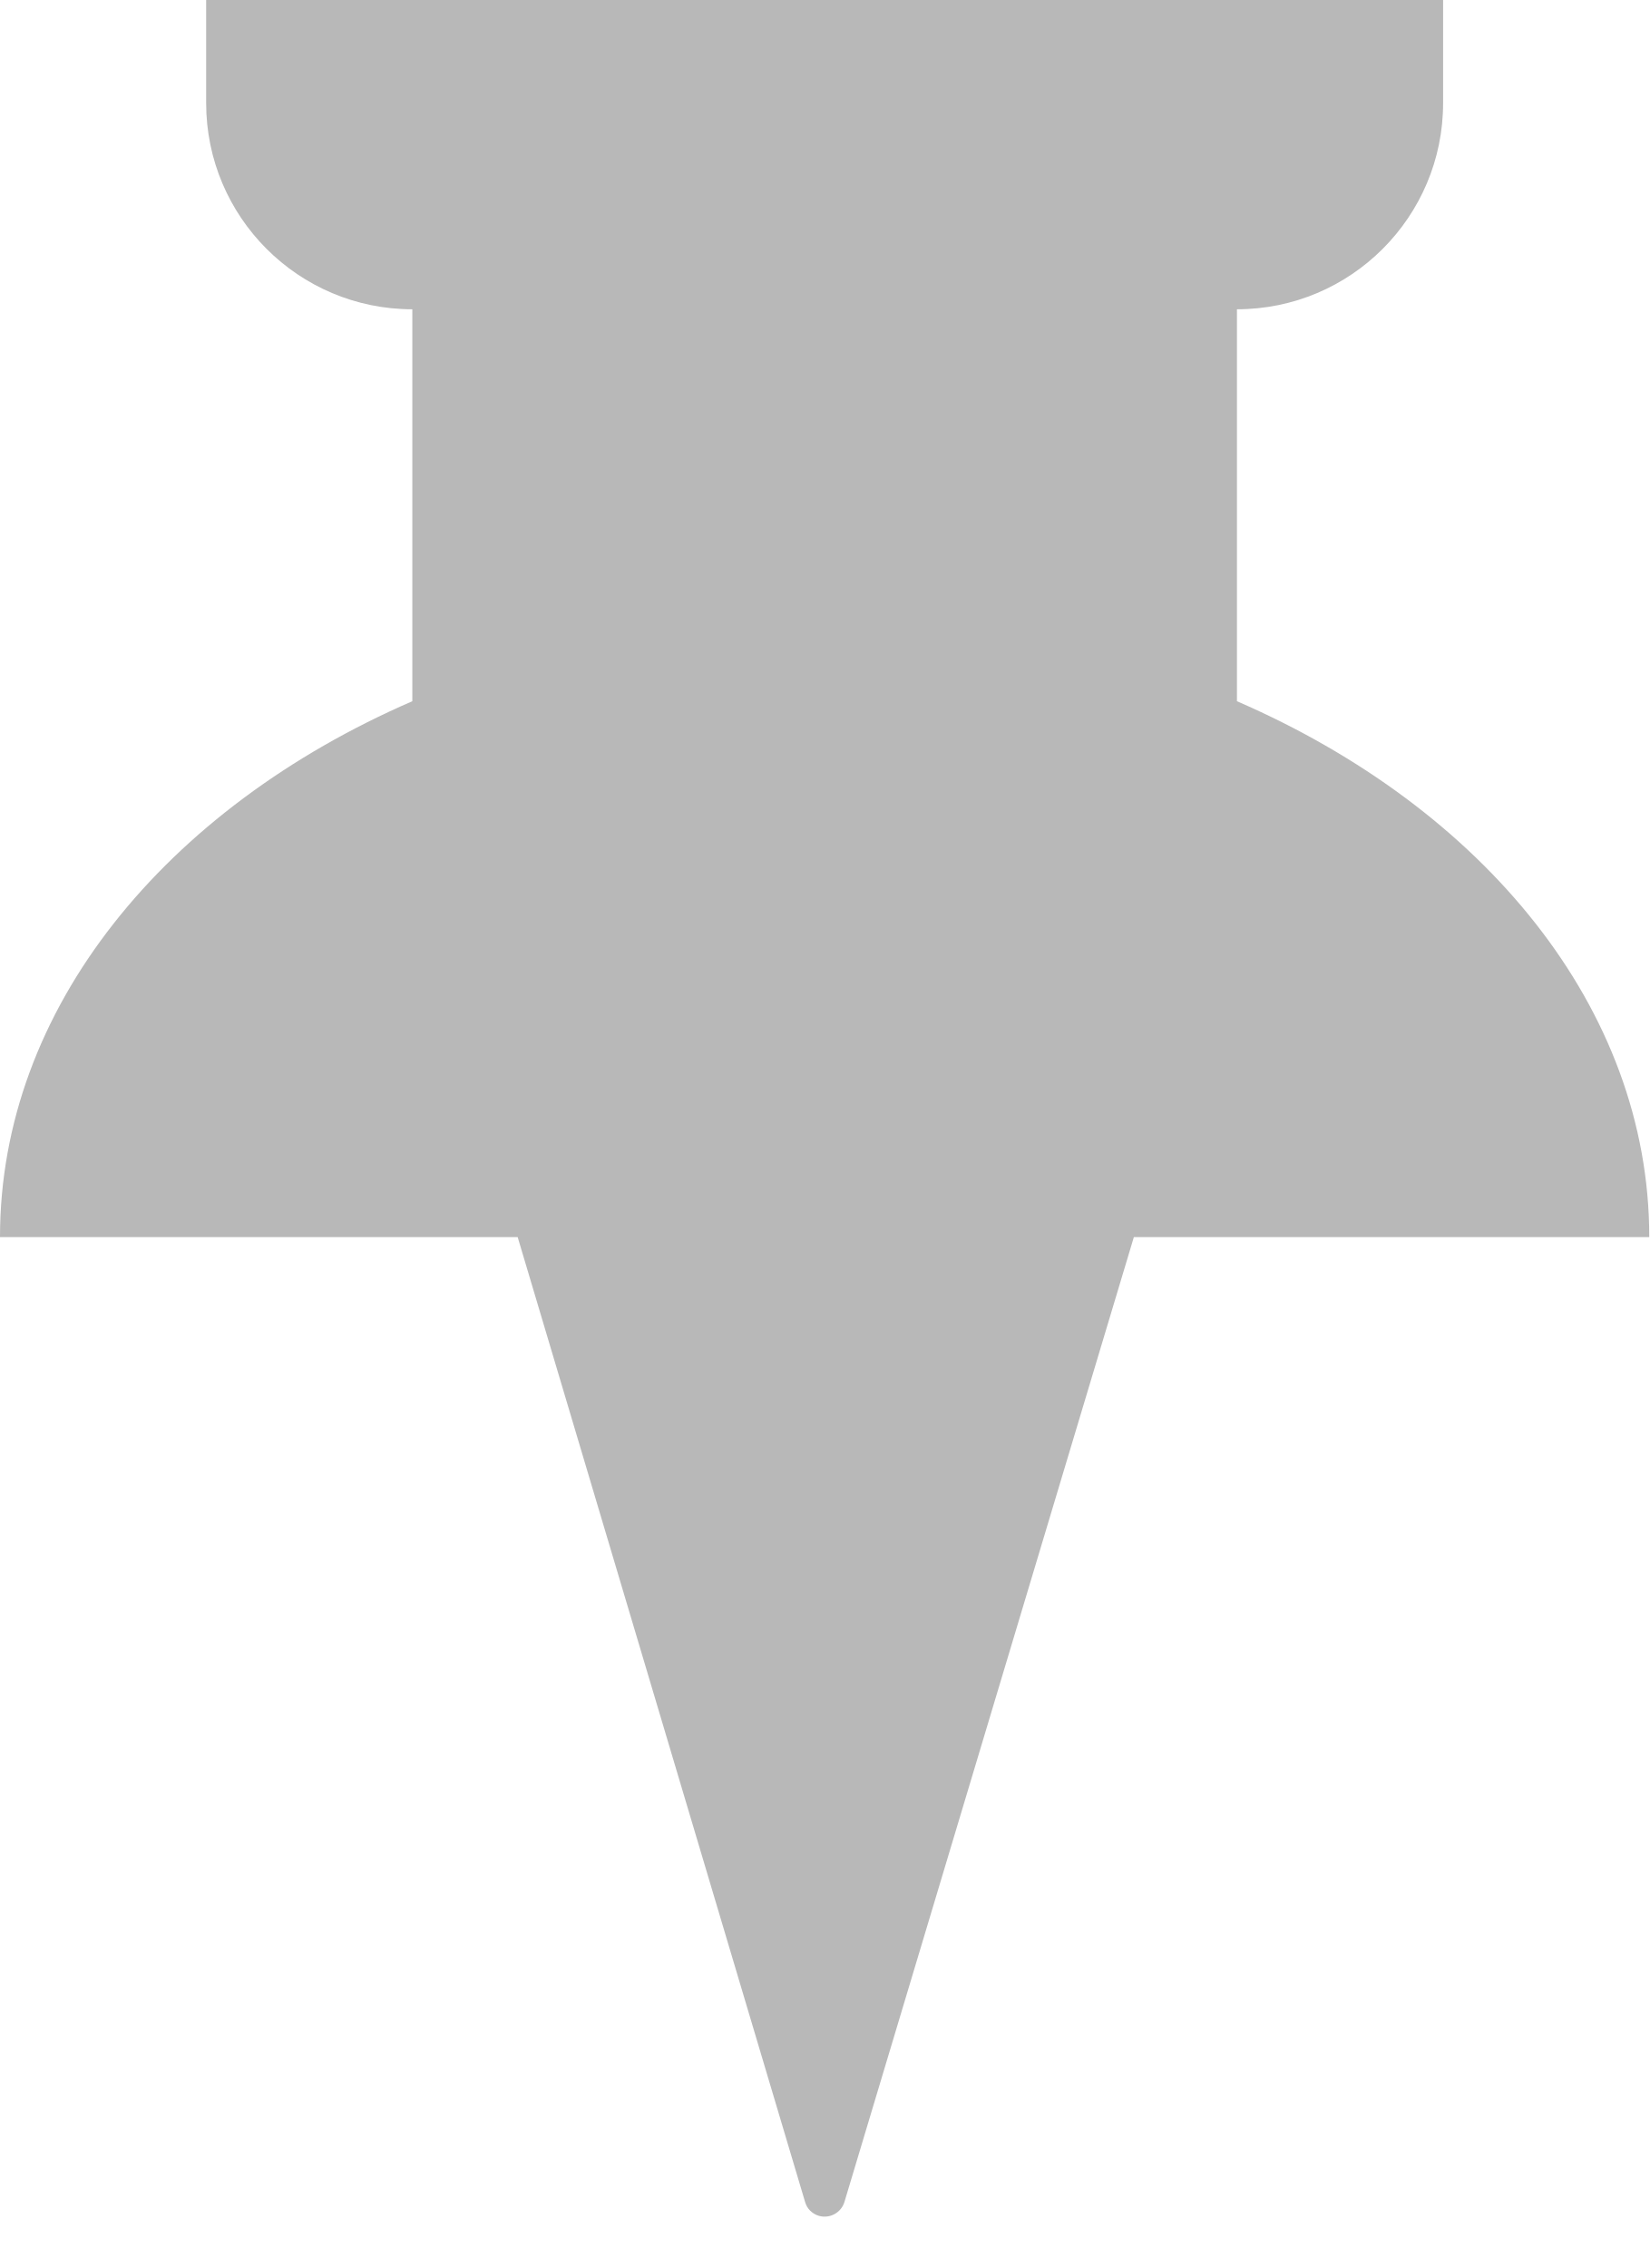
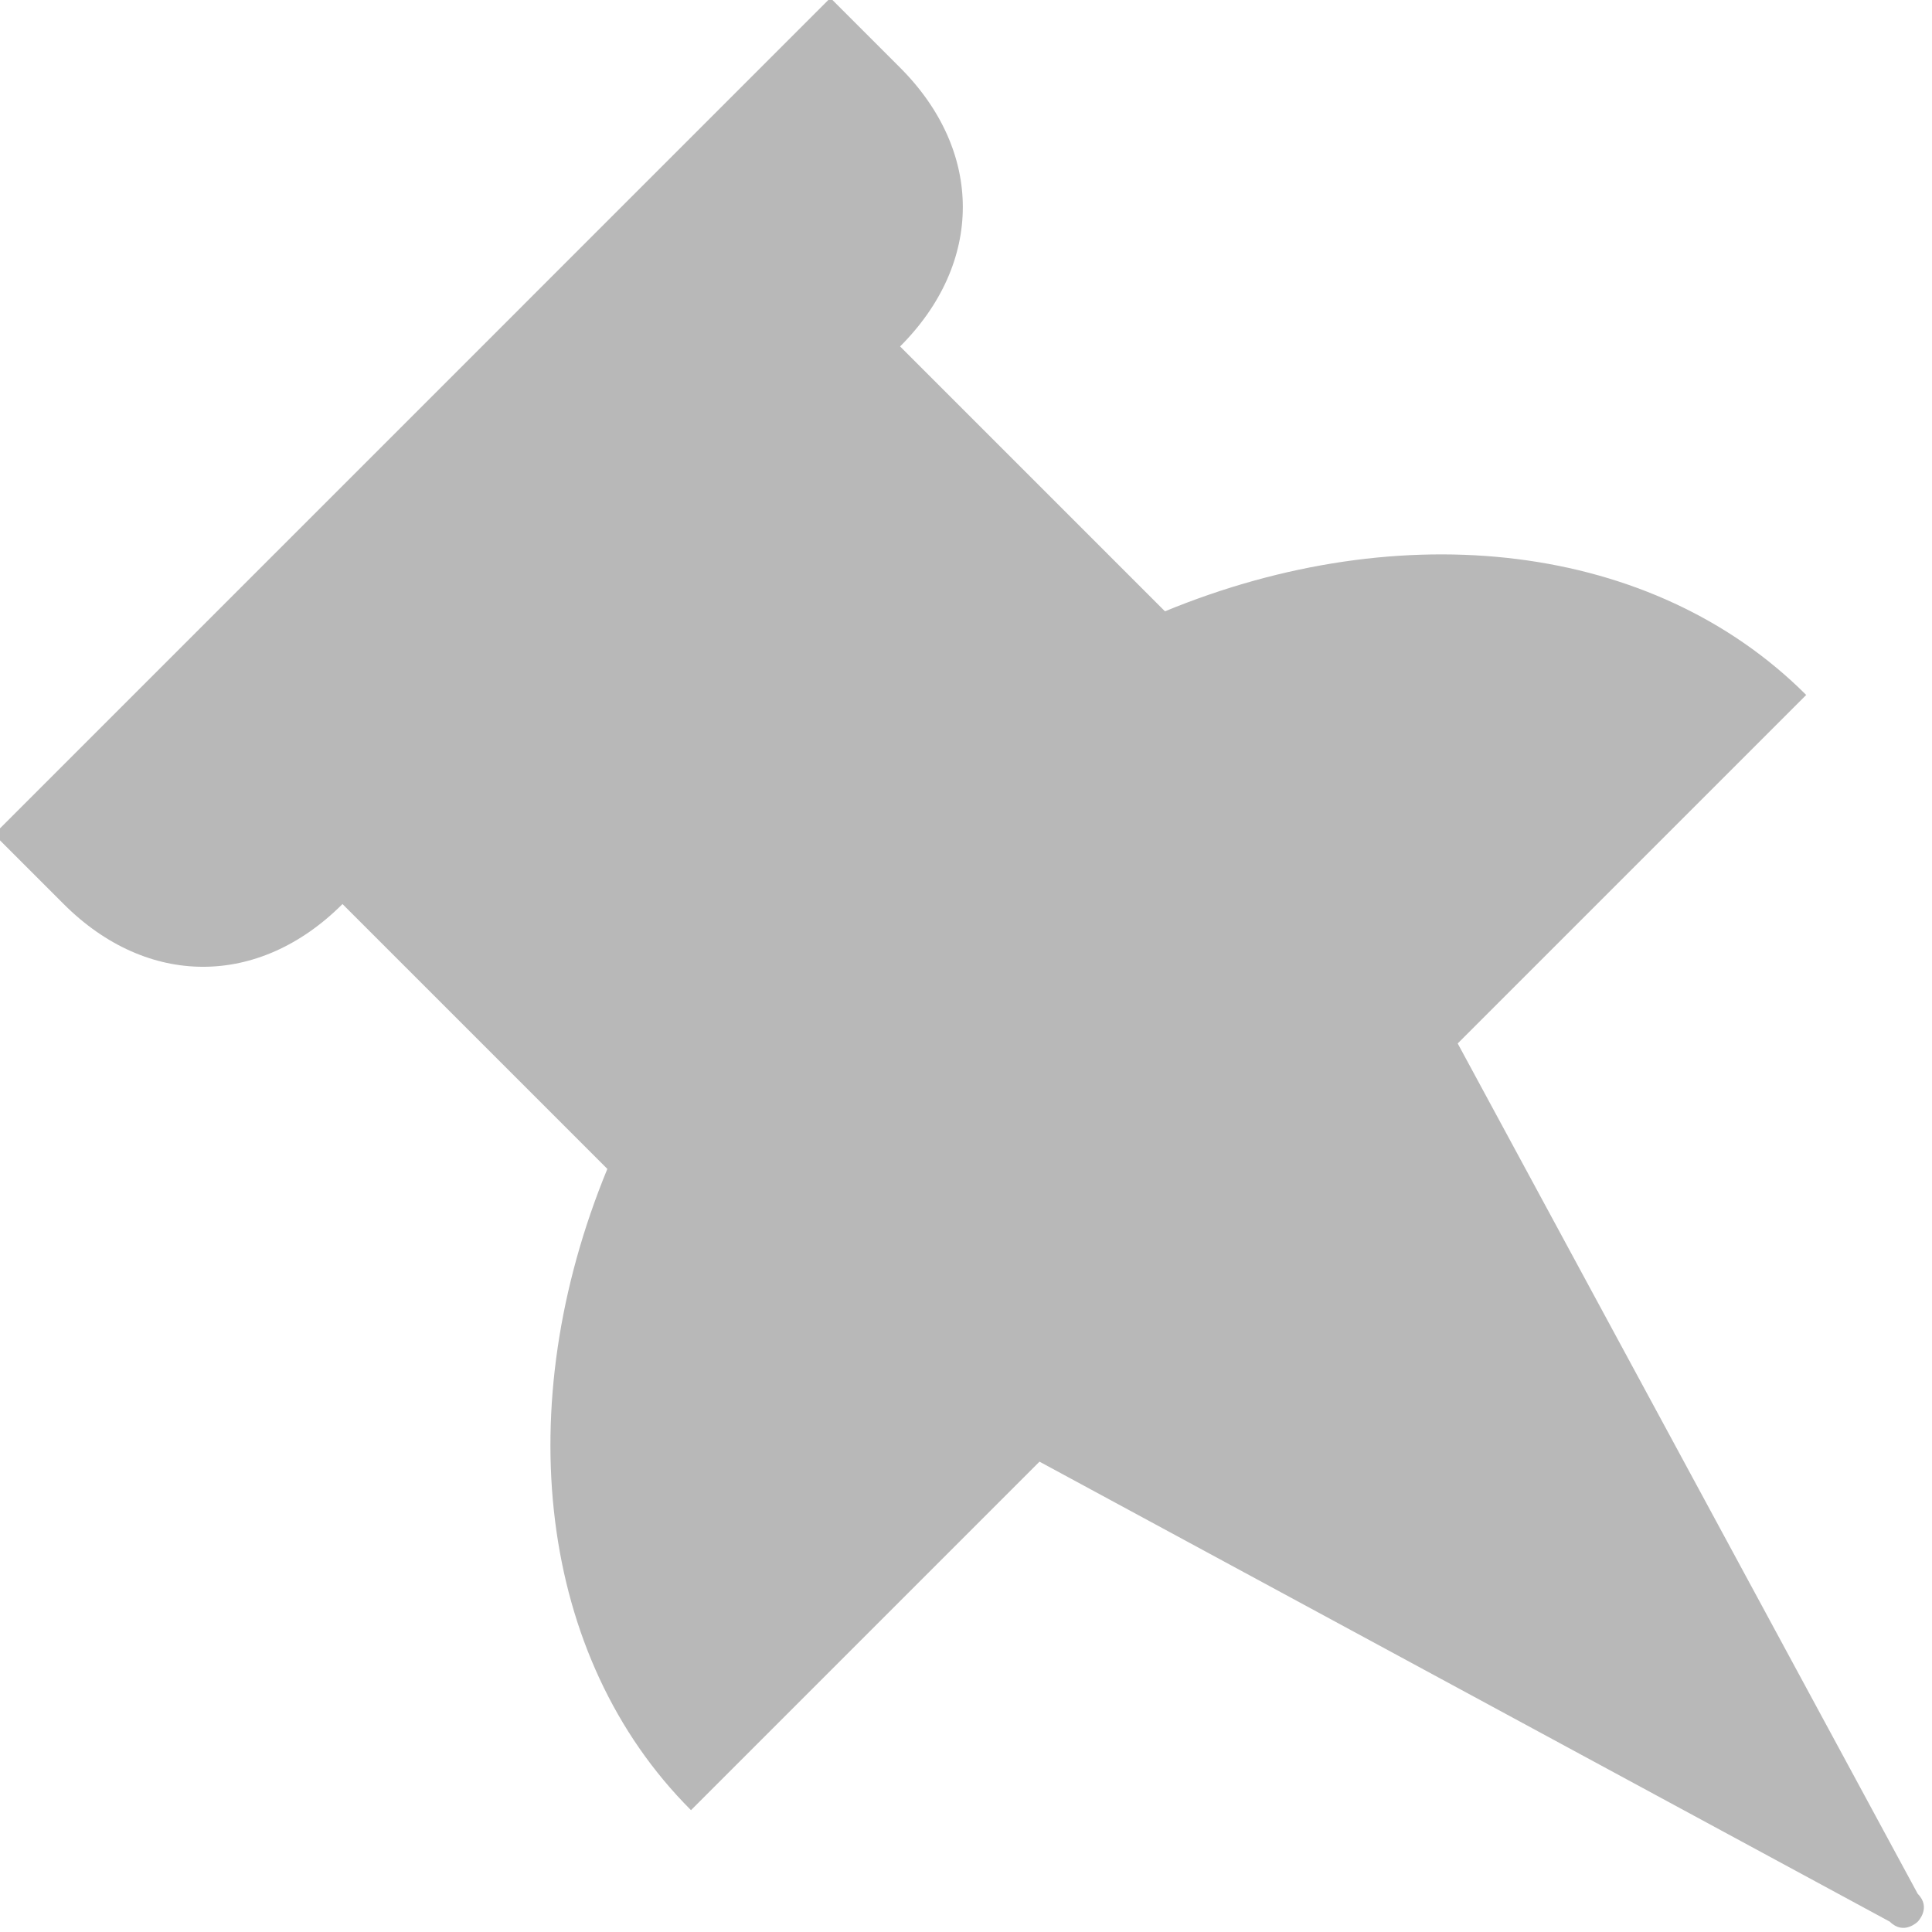
- <svg xmlns="http://www.w3.org/2000/svg" width="8px" height="11px" viewBox="0 0 8 11" version="1.1">
-   <g id="Page-1" stroke="none" stroke-width="1" fill="none" fill-rule="evenodd">
-     <g id="Group-2-Copy-3" transform="translate(-8, -10)" fill="#b8b8b8">
-       <path d="M10,13.401 L10,11.5 C9.448,11.5 9,11.052 9,10.5 L9,10 L15,10 L15,10.5 C15,11.052 14.552,11.5 14,11.5 L14,13.401 C15.196,13.92 16,14.89 16,16 L13.5,16 L12.096,20.68 C12.08,20.732 12.025,20.762 11.972,20.747 C11.939,20.737 11.914,20.712 11.905,20.679 L10.511,16 L8,16 C8,14.89 8.804,13.92 10,13.401 Z" id="Combined-Shape" />
+ <svg xmlns="http://www.w3.org/2000/svg" version="1.1" id="Layer_1" x="0px" y="0px" viewBox="0 0 9.8 9.8" style="enable-background:new 0 0 9.8 9.8;" xml:space="preserve">
+   <style type="text/css">
+ 	.st0{fill-rule:evenodd;clip-rule:evenodd;fill:#B8B8B8;}
+ </style>
+   <g id="Page-1" transform="rotate(-45 4 6)">
+     <g id="Group-2-Copy-3" transform="translate(-8, -10)">
+       <path id="Combined-Shape" class="st0" d="M11.4,15.3v-1.9c-0.6,0-1-0.4-1-1v-0.5h6v0.5c0,0.6-0.4,1-1,1v1.9c1.2,0.5,2,1.5,2,2.6    h-2.5l-1.4,4.7c0,0.1-0.1,0.1-0.1,0.1c0,0-0.1,0-0.1-0.1l-1.4-4.7H9.4C9.4,16.8,10.2,15.8,11.4,15.3z" />
    </g>
  </g>
</svg>
